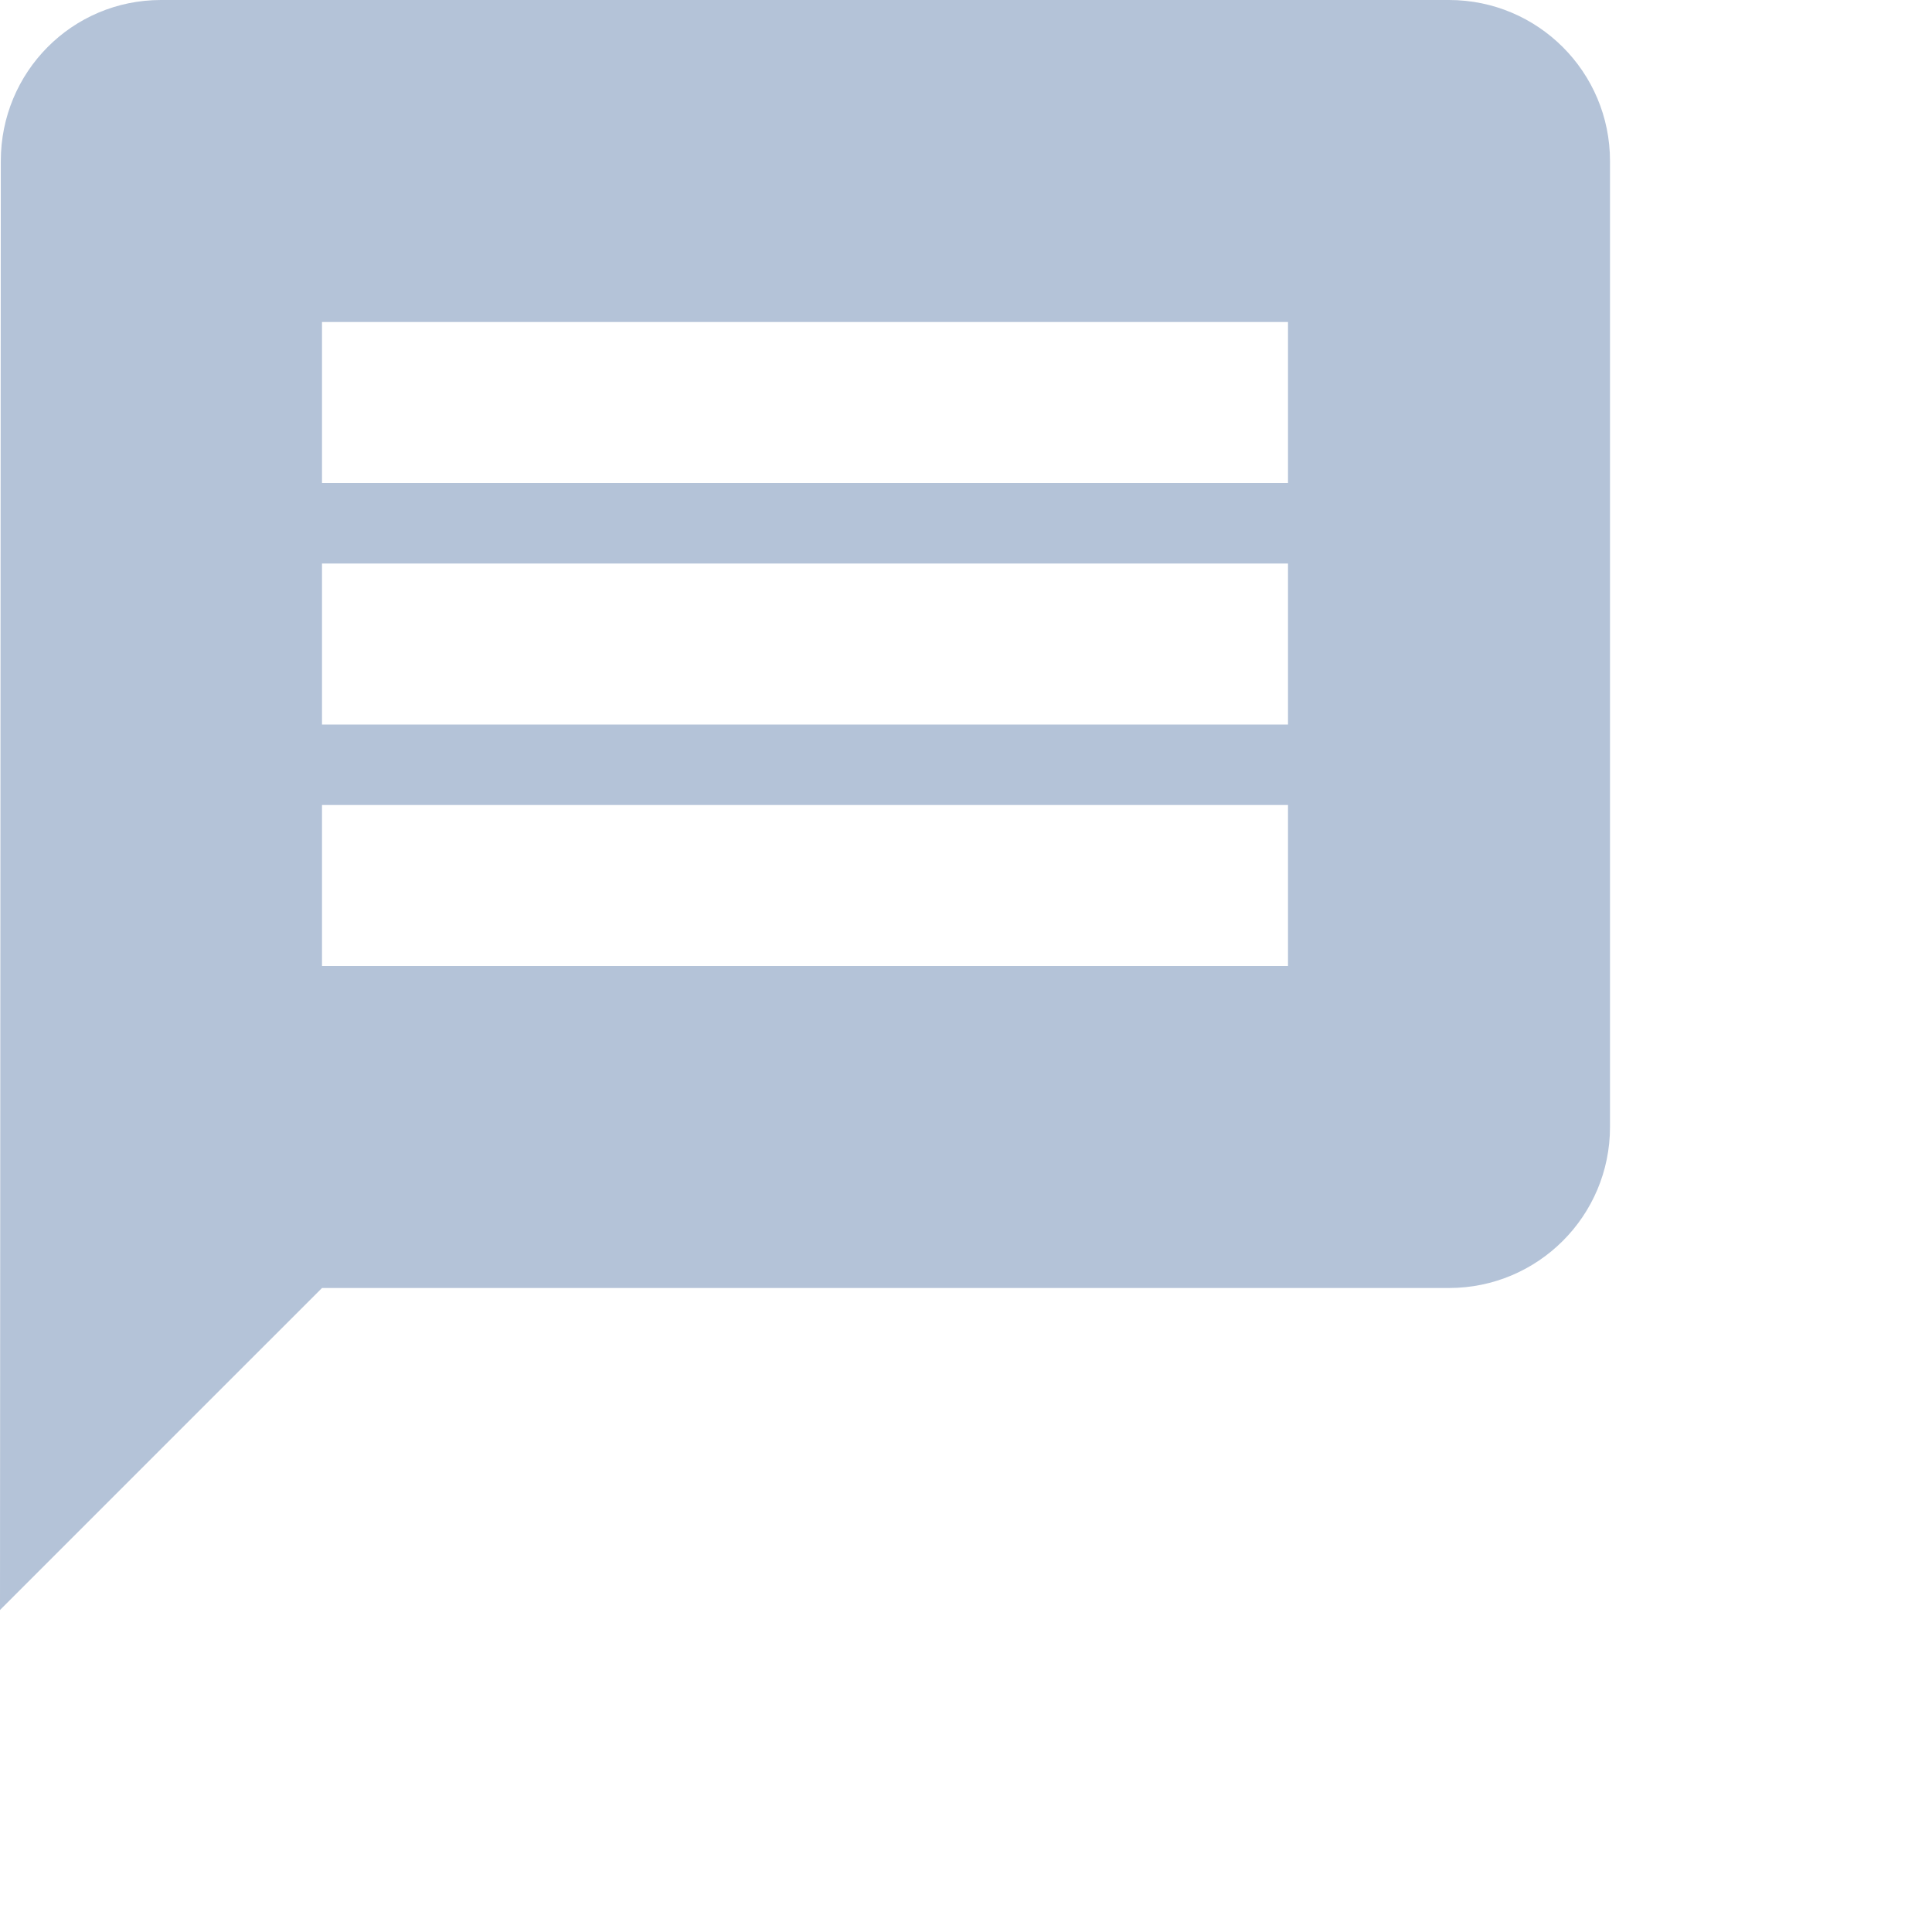
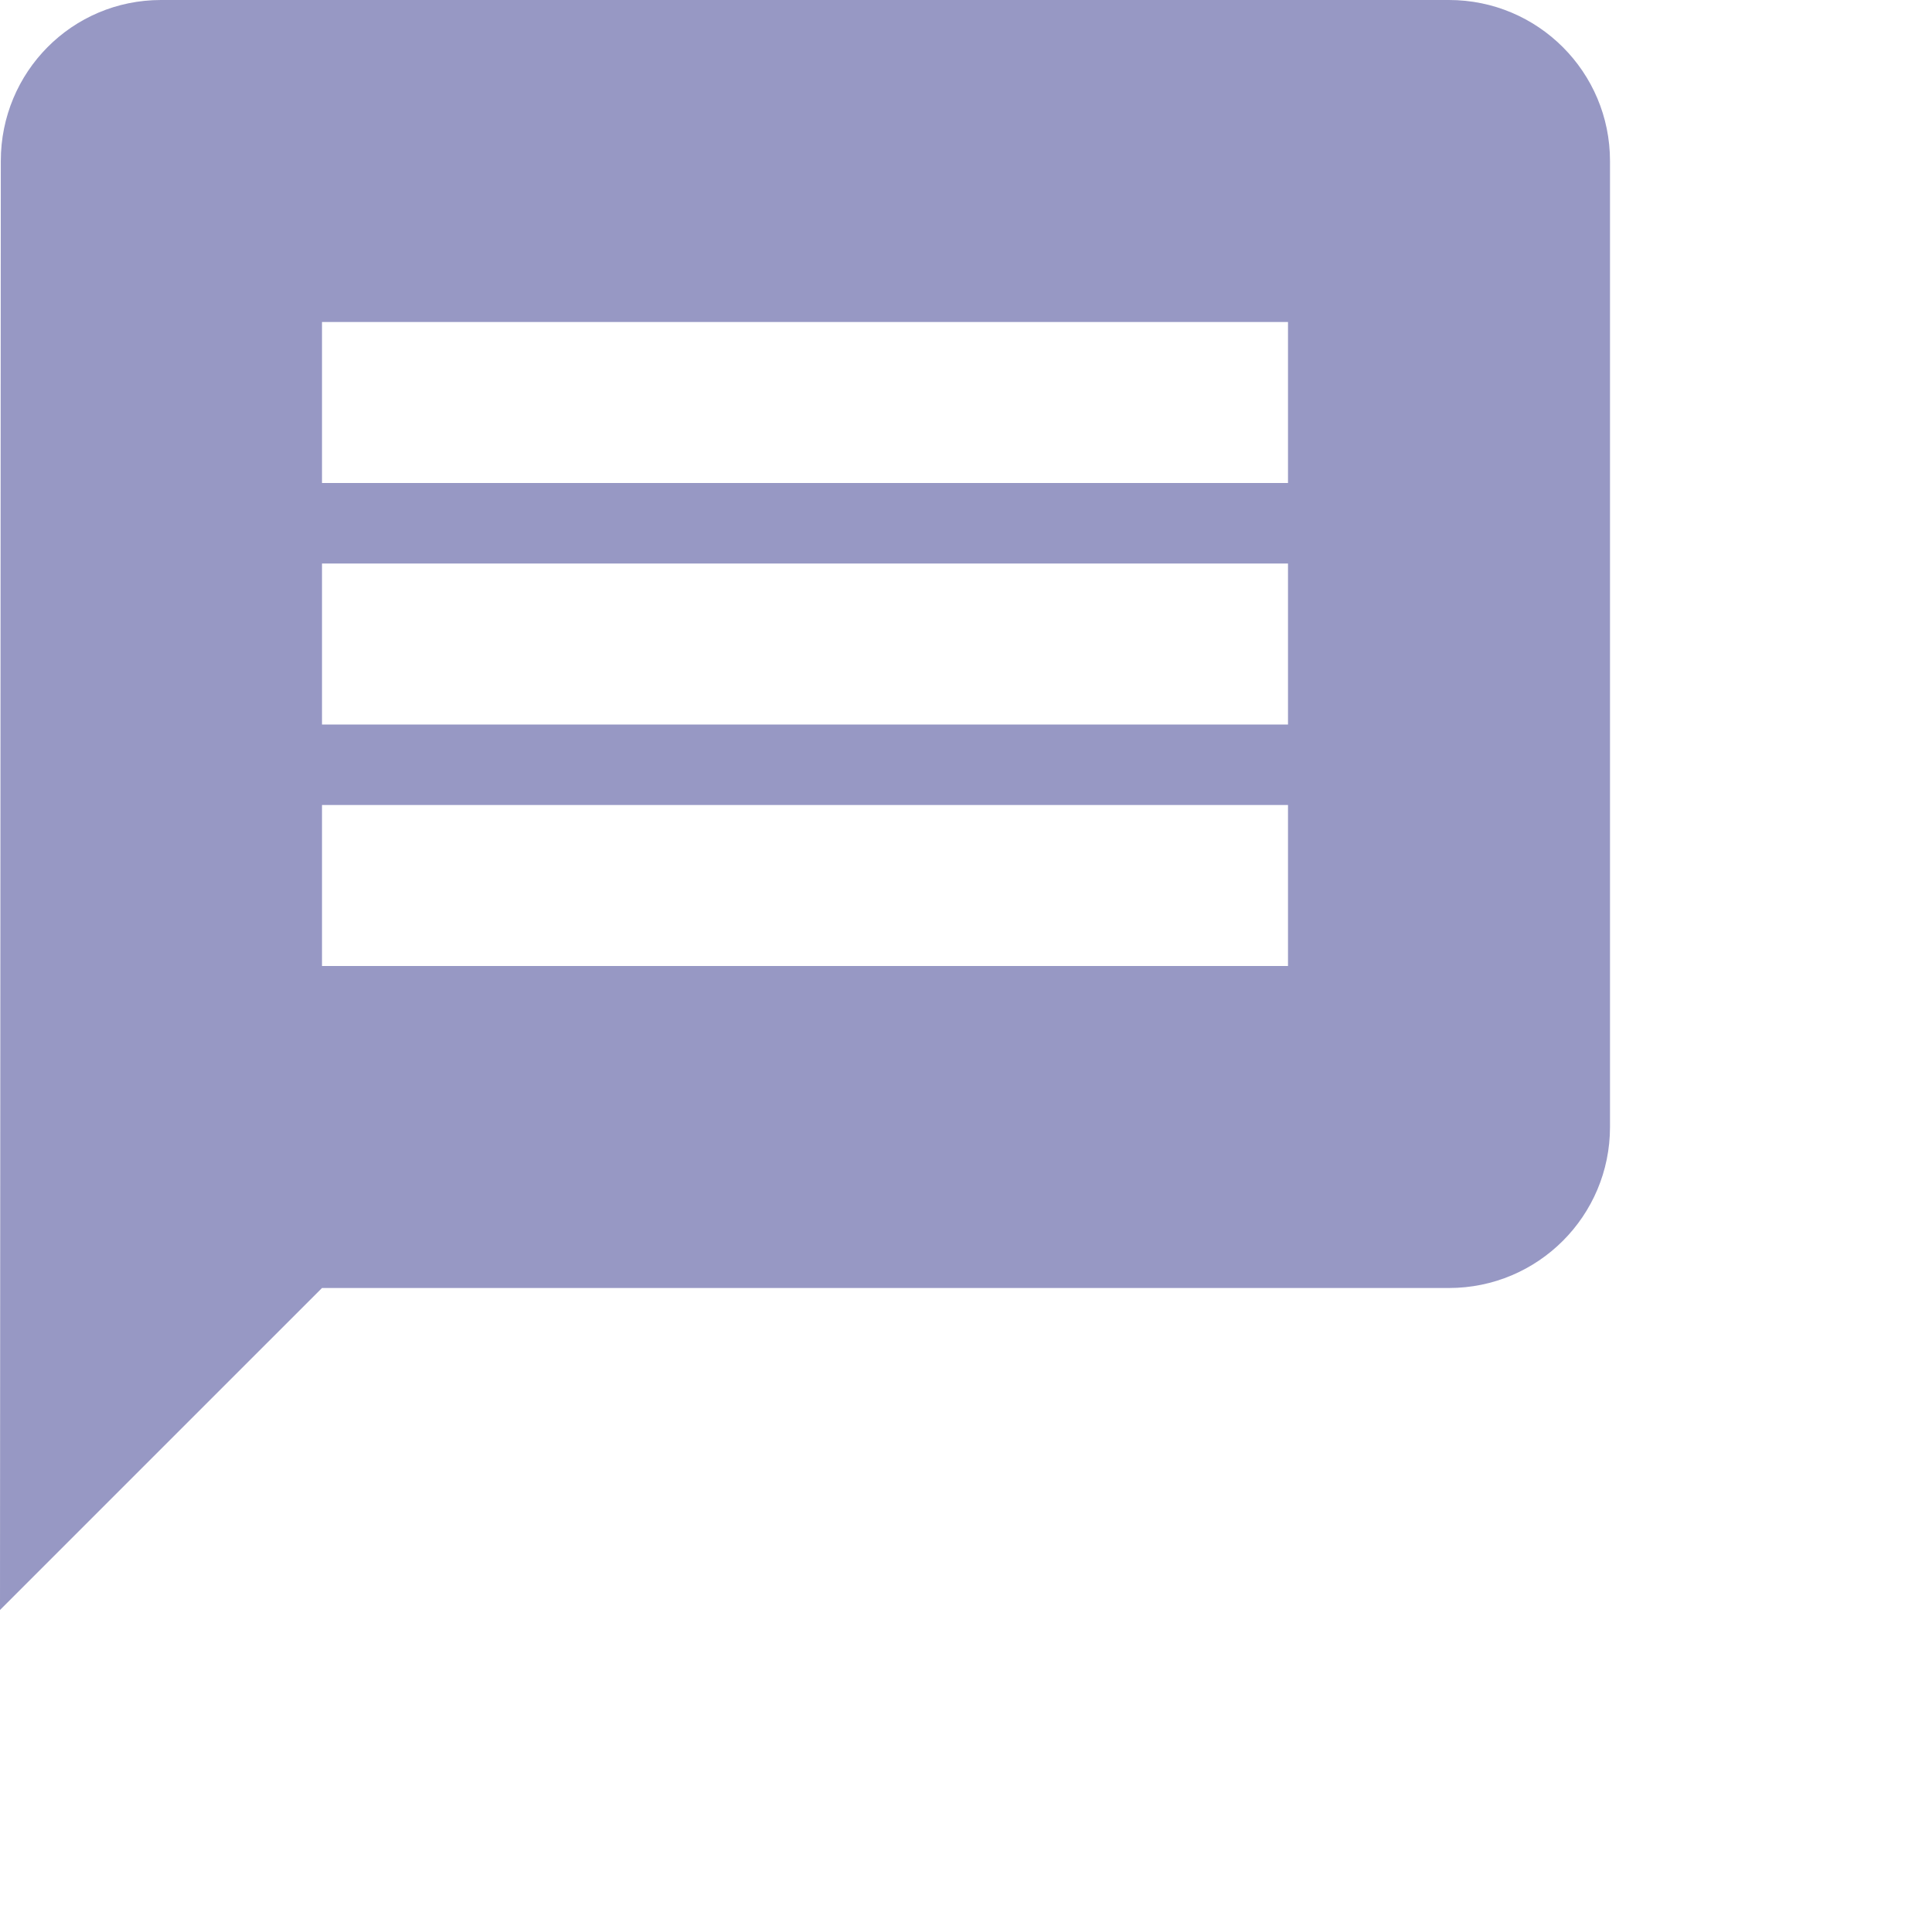
- <svg fill="#b4c3d8" viewBox="0 0 48 48">
+ <svg fill="#9798c4" viewBox="0 0 48 48">
  <path d="m36 0h-32c-2.21 0-3.98 1.79-3.98 4l-.02 36 8-8h28c2.21 0 4-1.79 4-4v-24c0-2.21-1.79-4-4-4m-4 24h-24v-4h24v4zm0-6h-24v-4h24v4m0-6h-24v-4h24v4" />
</svg>
